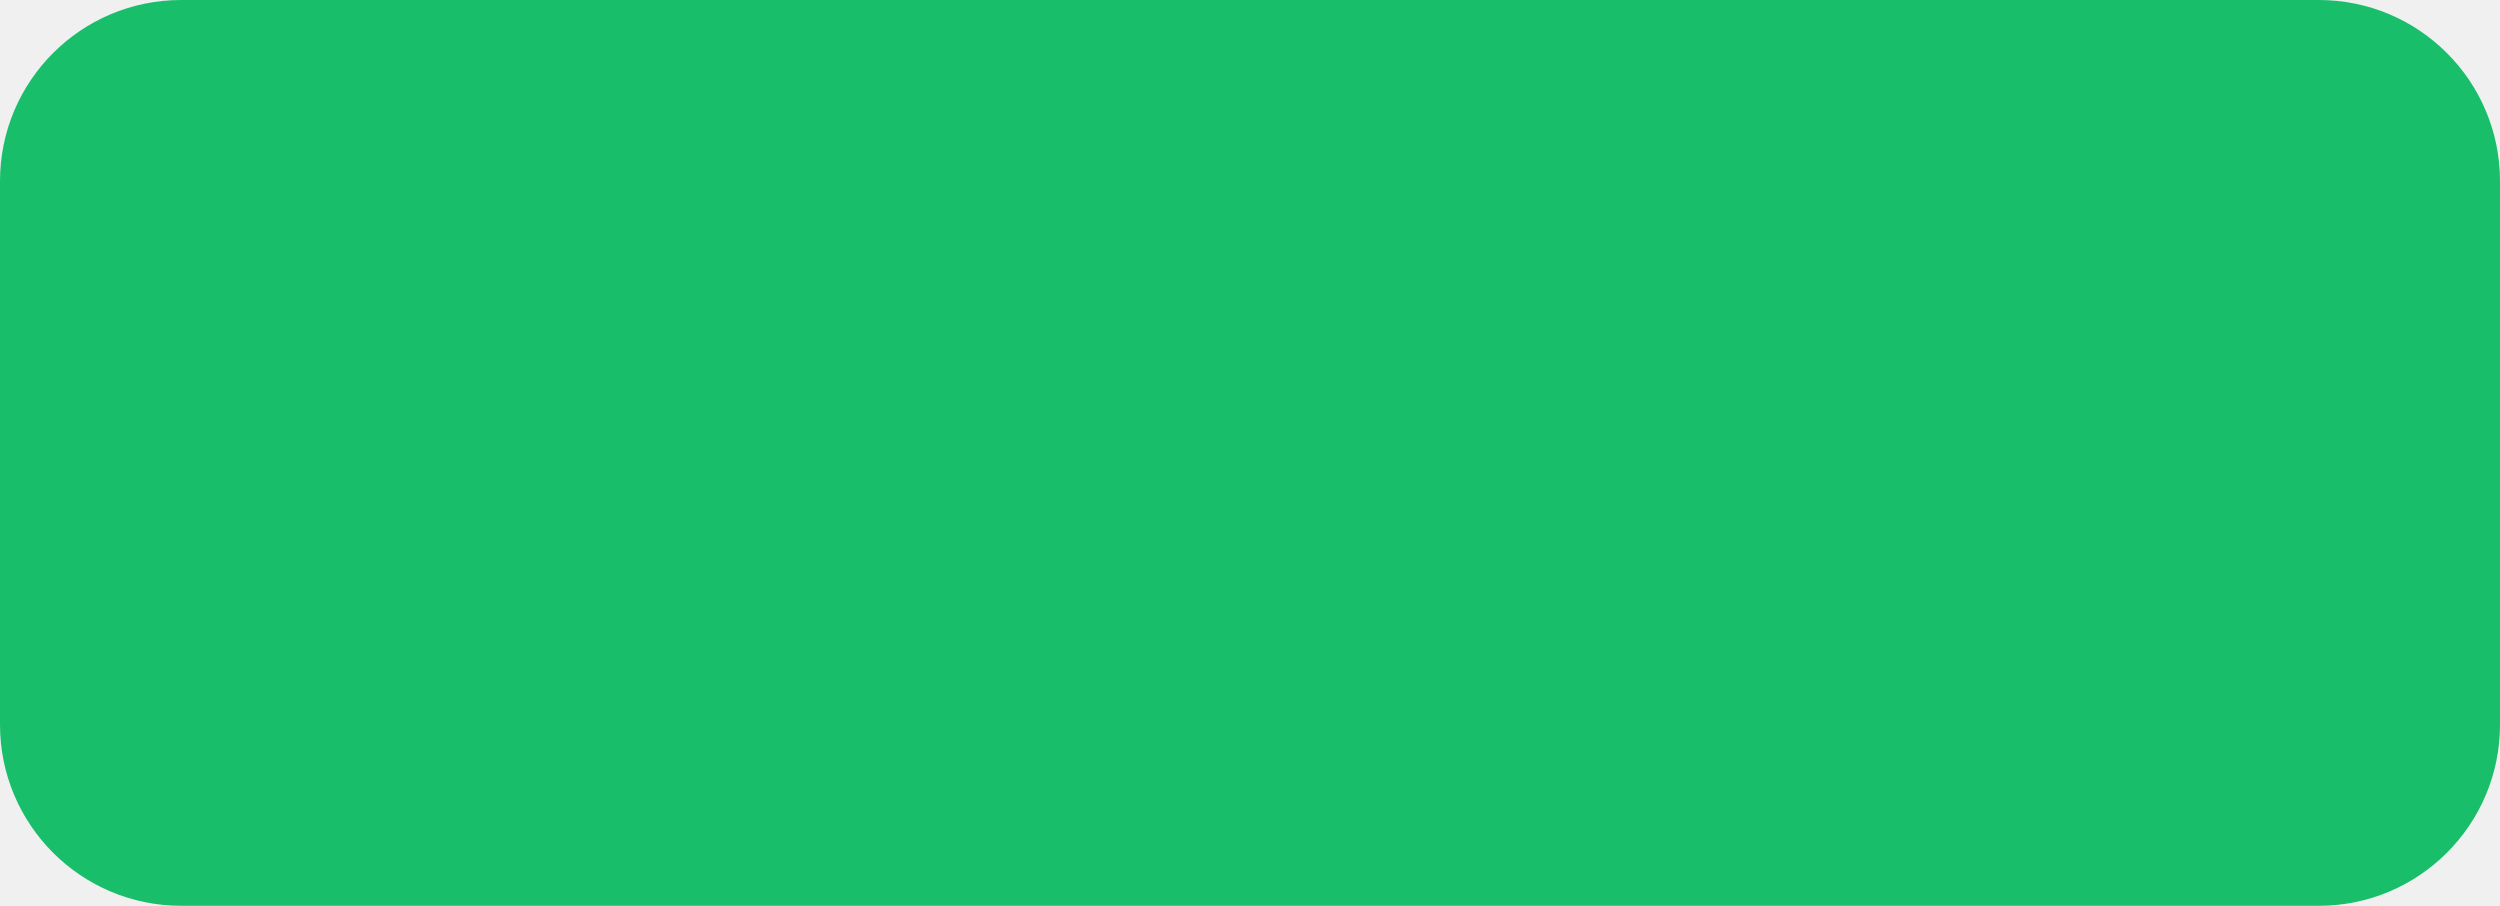
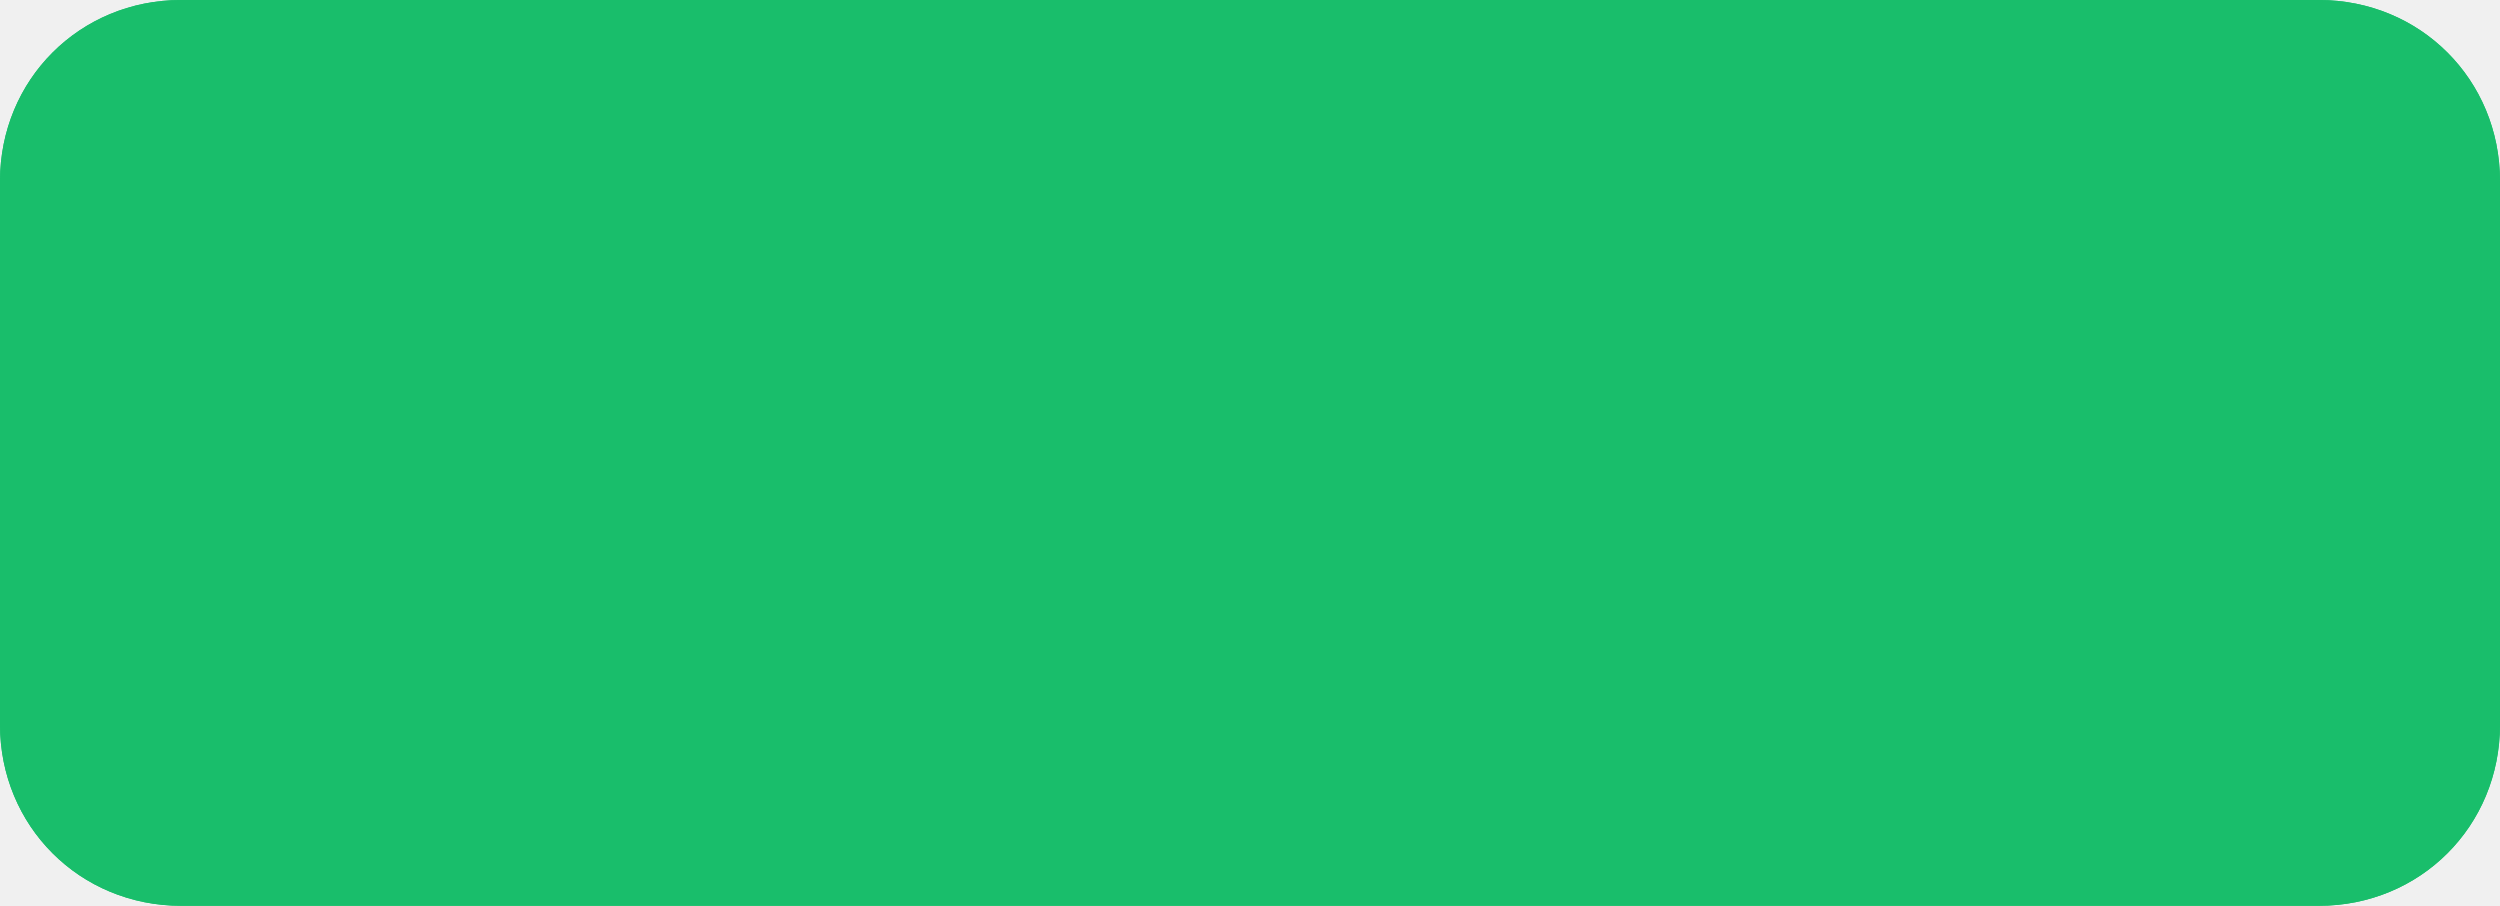
<svg xmlns="http://www.w3.org/2000/svg" version="1.1" width="69px" height="25px">
-   <g transform="matrix(1 0 0 1 -2147 -477 )">
-     <path d="M 2147.5 482  A 4.5 4.5 0 0 1 2152 477.5 L 2211 477.5  A 4.5 4.5 0 0 1 2215.5 482 L 2215.5 497  A 4.5 4.5 0 0 1 2211 501.5 L 2152 501.5  A 4.5 4.5 0 0 1 2147.5 497 L 2147.5 482  Z " fill-rule="nonzero" fill="#19be6b" stroke="none" />
-     <path d="M 2147.5 482  A 4.5 4.5 0 0 1 2152 477.5 L 2211 477.5  A 4.5 4.5 0 0 1 2215.5 482 L 2215.5 497  A 4.5 4.5 0 0 1 2211 501.5 L 2152 501.5  A 4.5 4.5 0 0 1 2147.5 497 L 2147.5 482  Z " stroke-width="1" stroke="#19be6b" fill="none" />
+   <defs>
+     <mask fill="white" id="clip145">
+       <path d="M 0 20  L 0 5  C 0 2.2  2.2 0  5 0  L 31 0  L 64 0  C 66.8 0  69 2.2  69 5  L 69 20  C 69 22.8  66.8 25  64 25  L 5 25  C 2.2 25  0 22.8  0 20  Z " fill-rule="evenodd" />
+     </mask>
+   </defs>
+   <g transform="matrix(1 0 0 1 -2147 -424 )">
+     <path d="M 0 20  L 0 5  C 0 2.2  2.2 0  5 0  L 31 0  L 64 0  C 66.8 0  69 2.2  69 5  L 69 20  C 69 22.8  66.8 25  64 25  L 5 25  C 2.2 25  0 22.8  0 20  Z " fill-rule="nonzero" fill="#19be6b" stroke="none" transform="matrix(1 0 0 1 2147 424 )" />
+     <path d="M 0 20  L 0 5  C 0 2.2  2.2 0  5 0  L 31 0  L 64 0  C 66.8 0  69 2.2  69 5  L 69 20  C 69 22.8  66.8 25  64 25  L 5 25  C 2.2 25  0 22.8  0 20  Z " stroke-width="2" stroke="#19be6b" fill="none" transform="matrix(1 0 0 1 2147 424 )" mask="url(#clip145)" />
  </g>
</svg>
